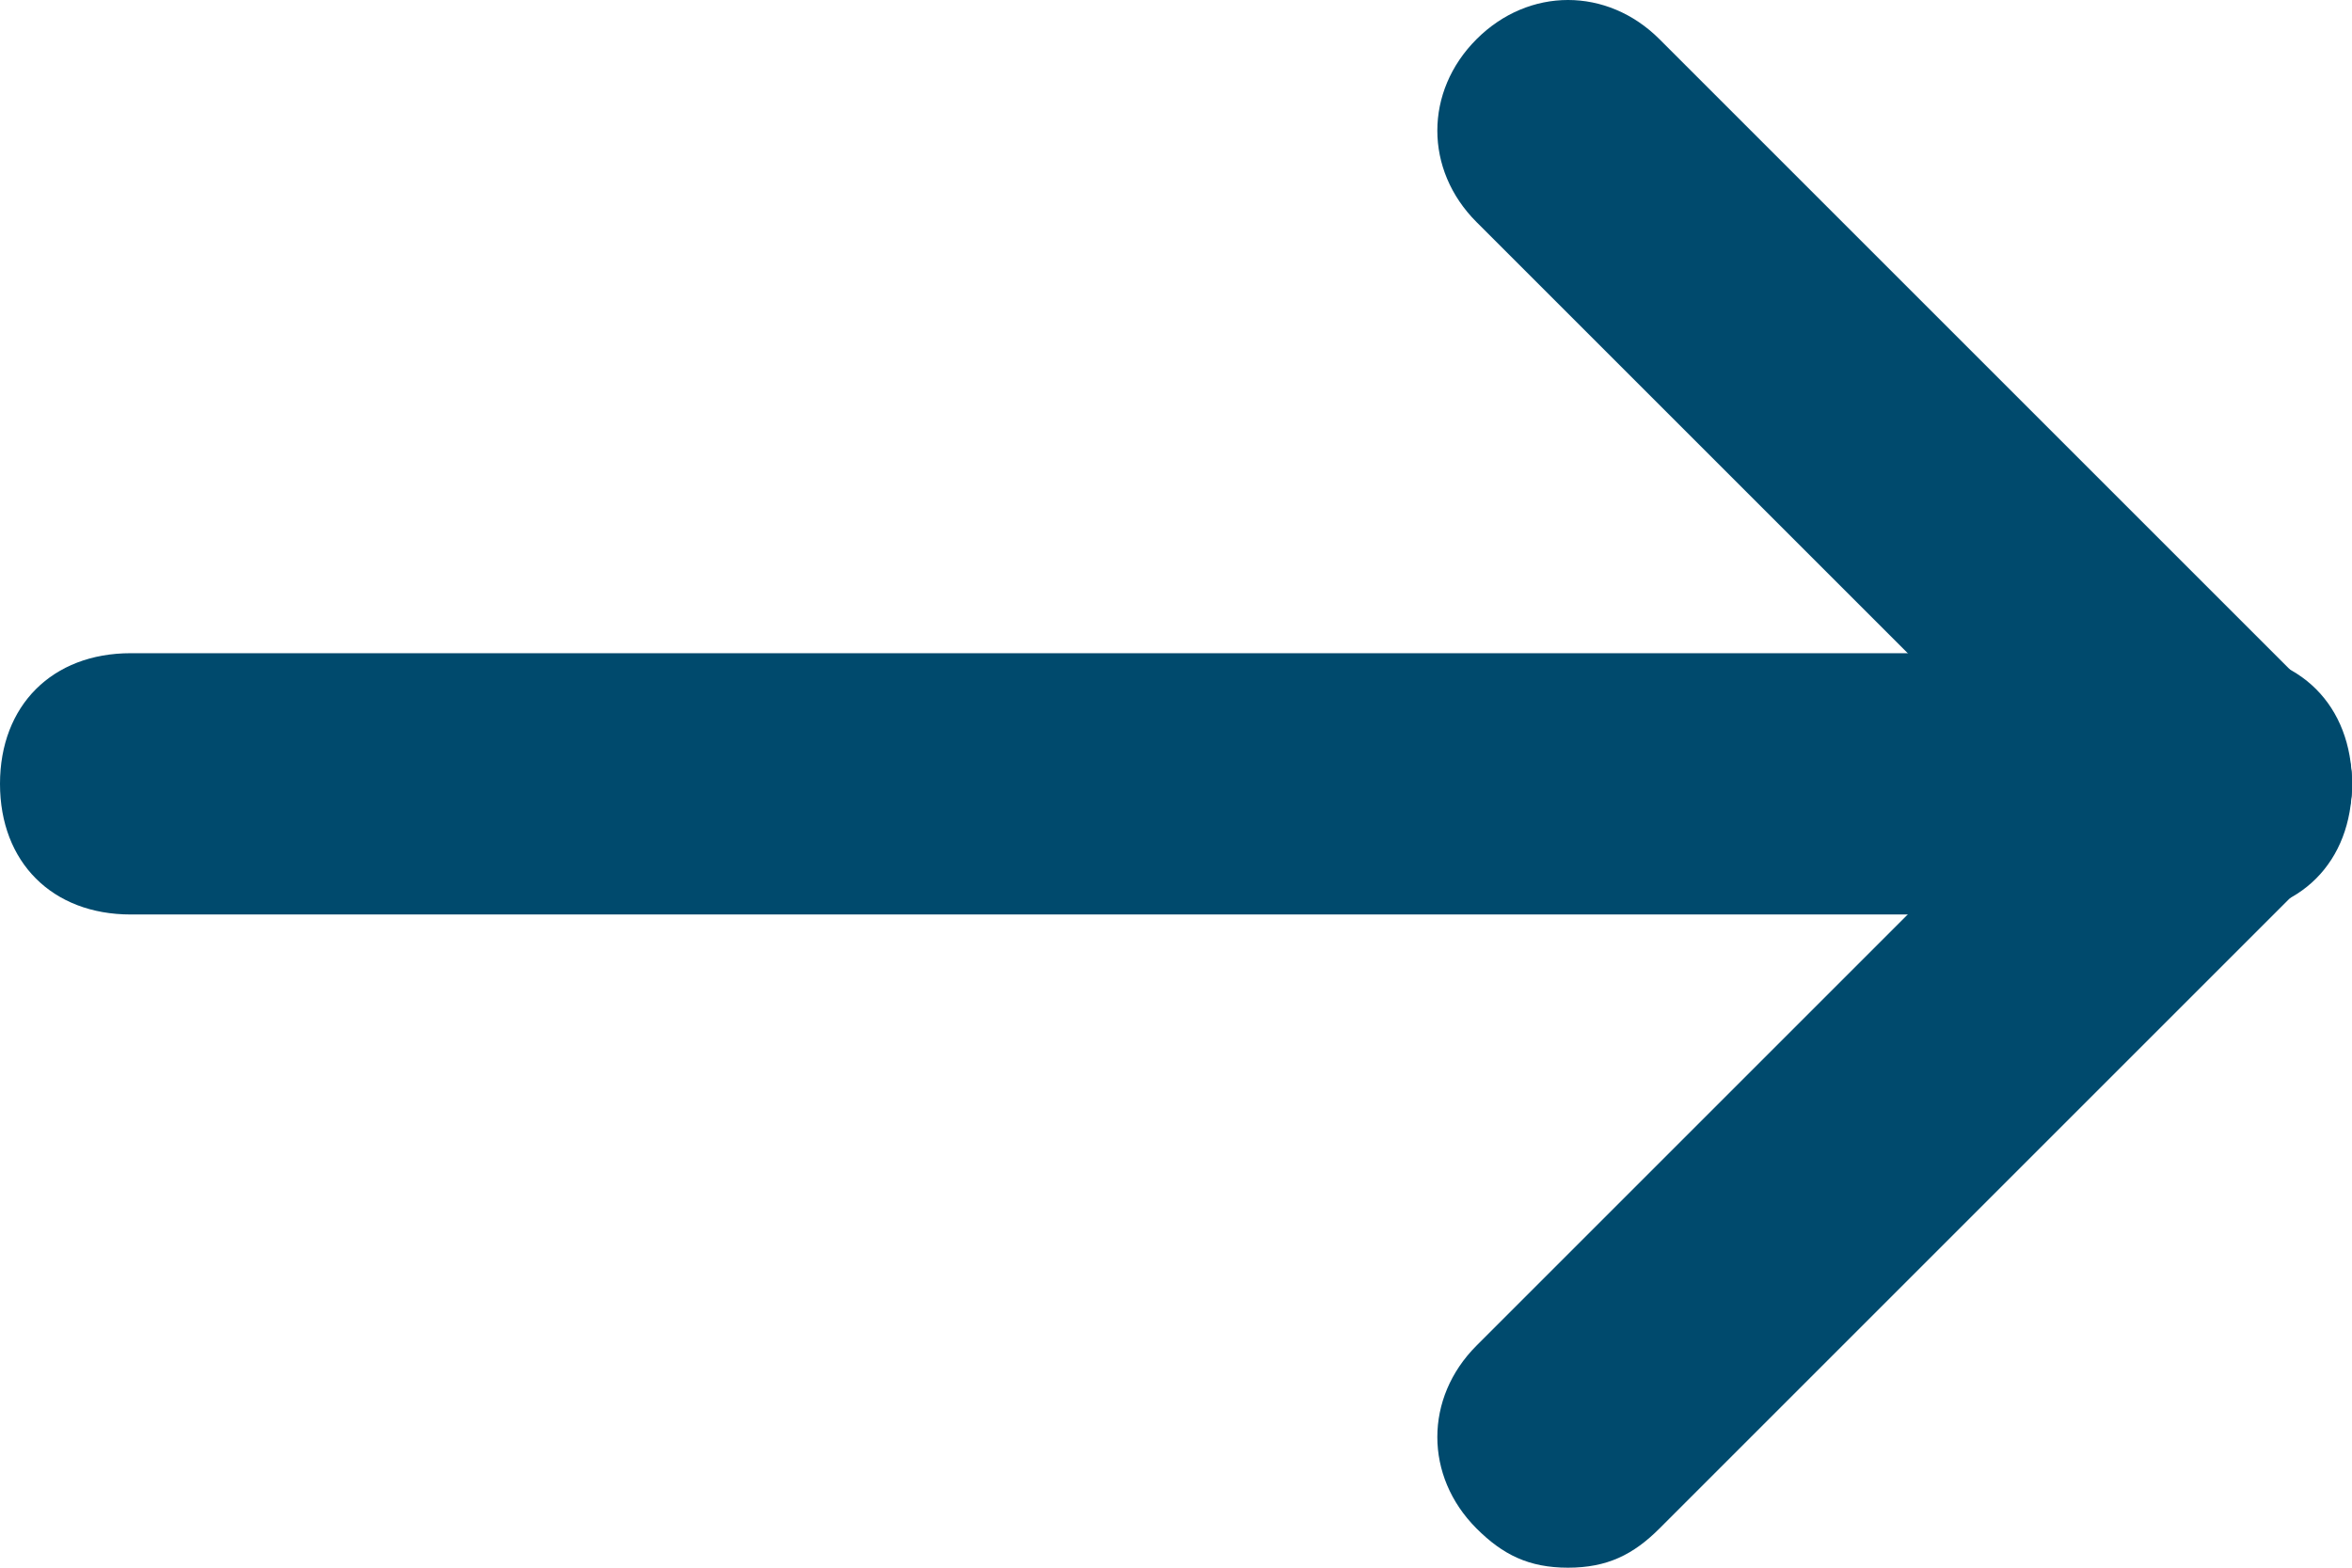
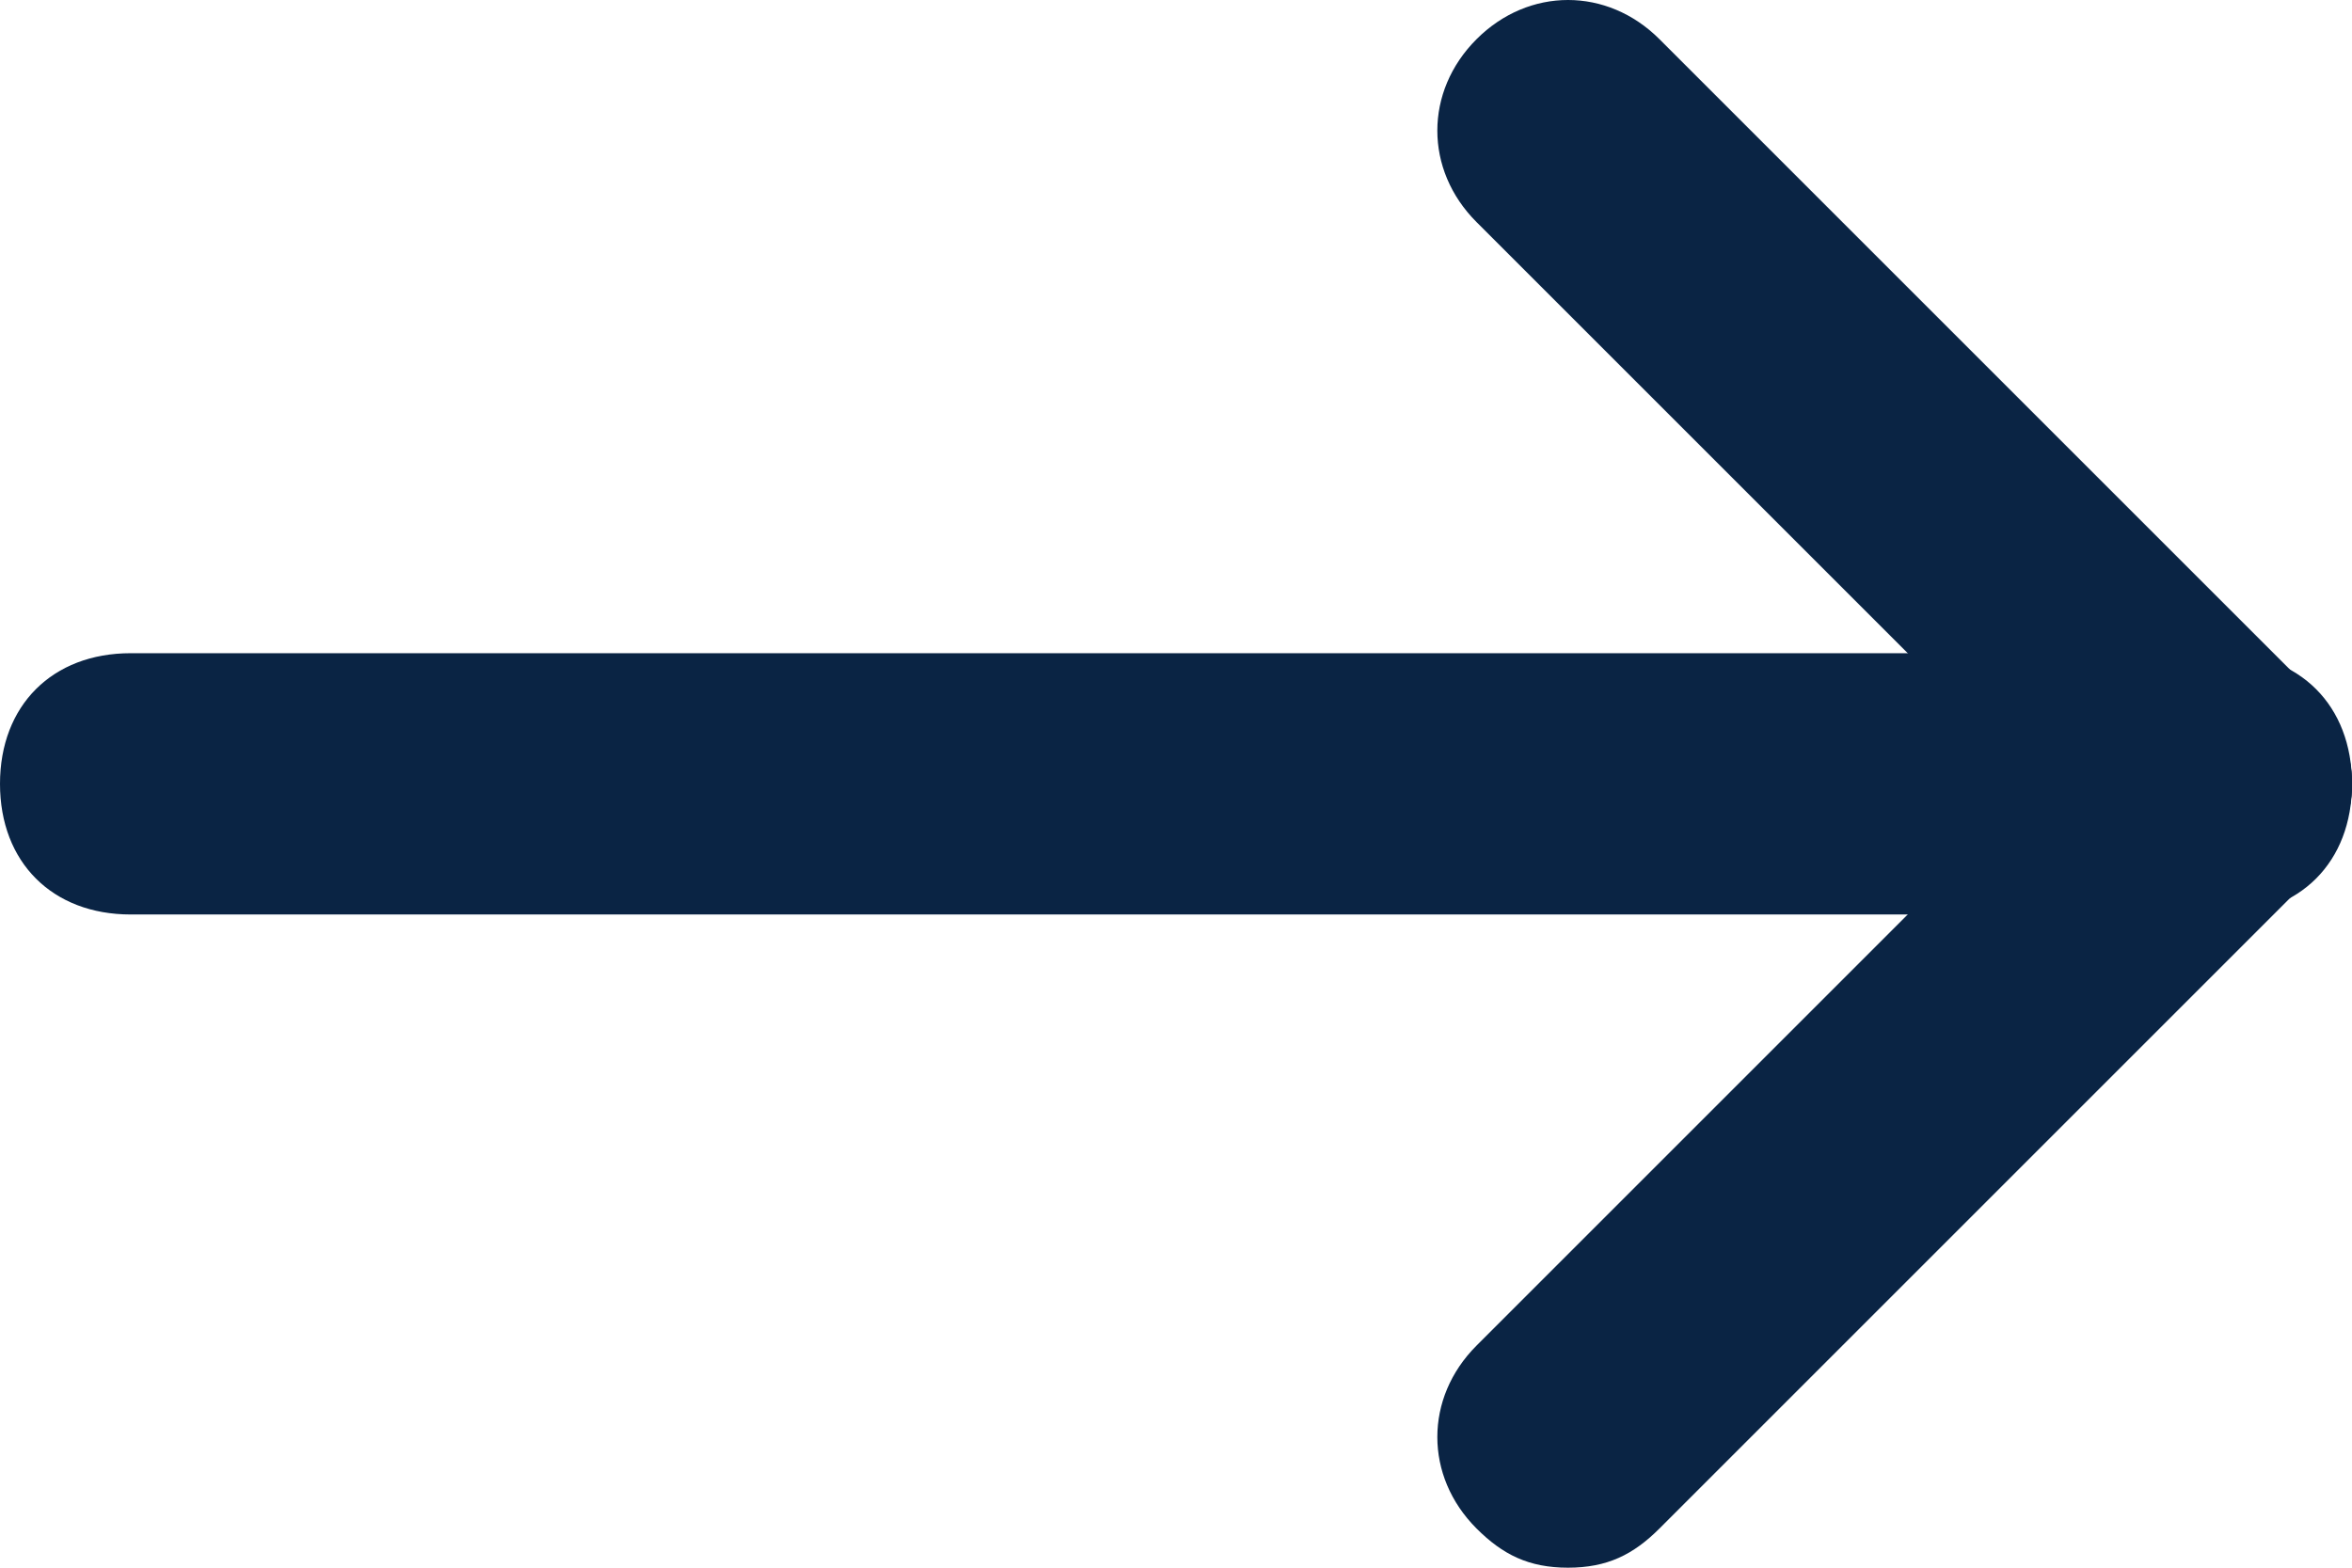
<svg xmlns="http://www.w3.org/2000/svg" width="18" height="12">
-   <g fill="#004A6D" fill-rule="nonzero">
+   <g fill="#0a2444" fill-rule="nonzero">
    <path d="M12 12c-.3 0-.5-.1-.7-.3-.4-.4-.4-1 0-1.4l5-5c.4-.4 1-.4 1.4 0 .4.4.4 1 0 1.4l-5 5c-.2.2-.4.3-.7.3z" />
    <path d="M17 7c-.3 0-.5-.1-.7-.3l-5-5c-.4-.4-.4-1 0-1.4.4-.4 1-.4 1.4 0l5 5c.4.4.4 1 0 1.4-.2.2-.4.3-.7.3z" />
    <path d="M17 7H1c-.6 0-1-.4-1-1s.4-1 1-1h16c.6 0 1 .4 1 1s-.4 1-1 1z" />
  </g>
</svg>
